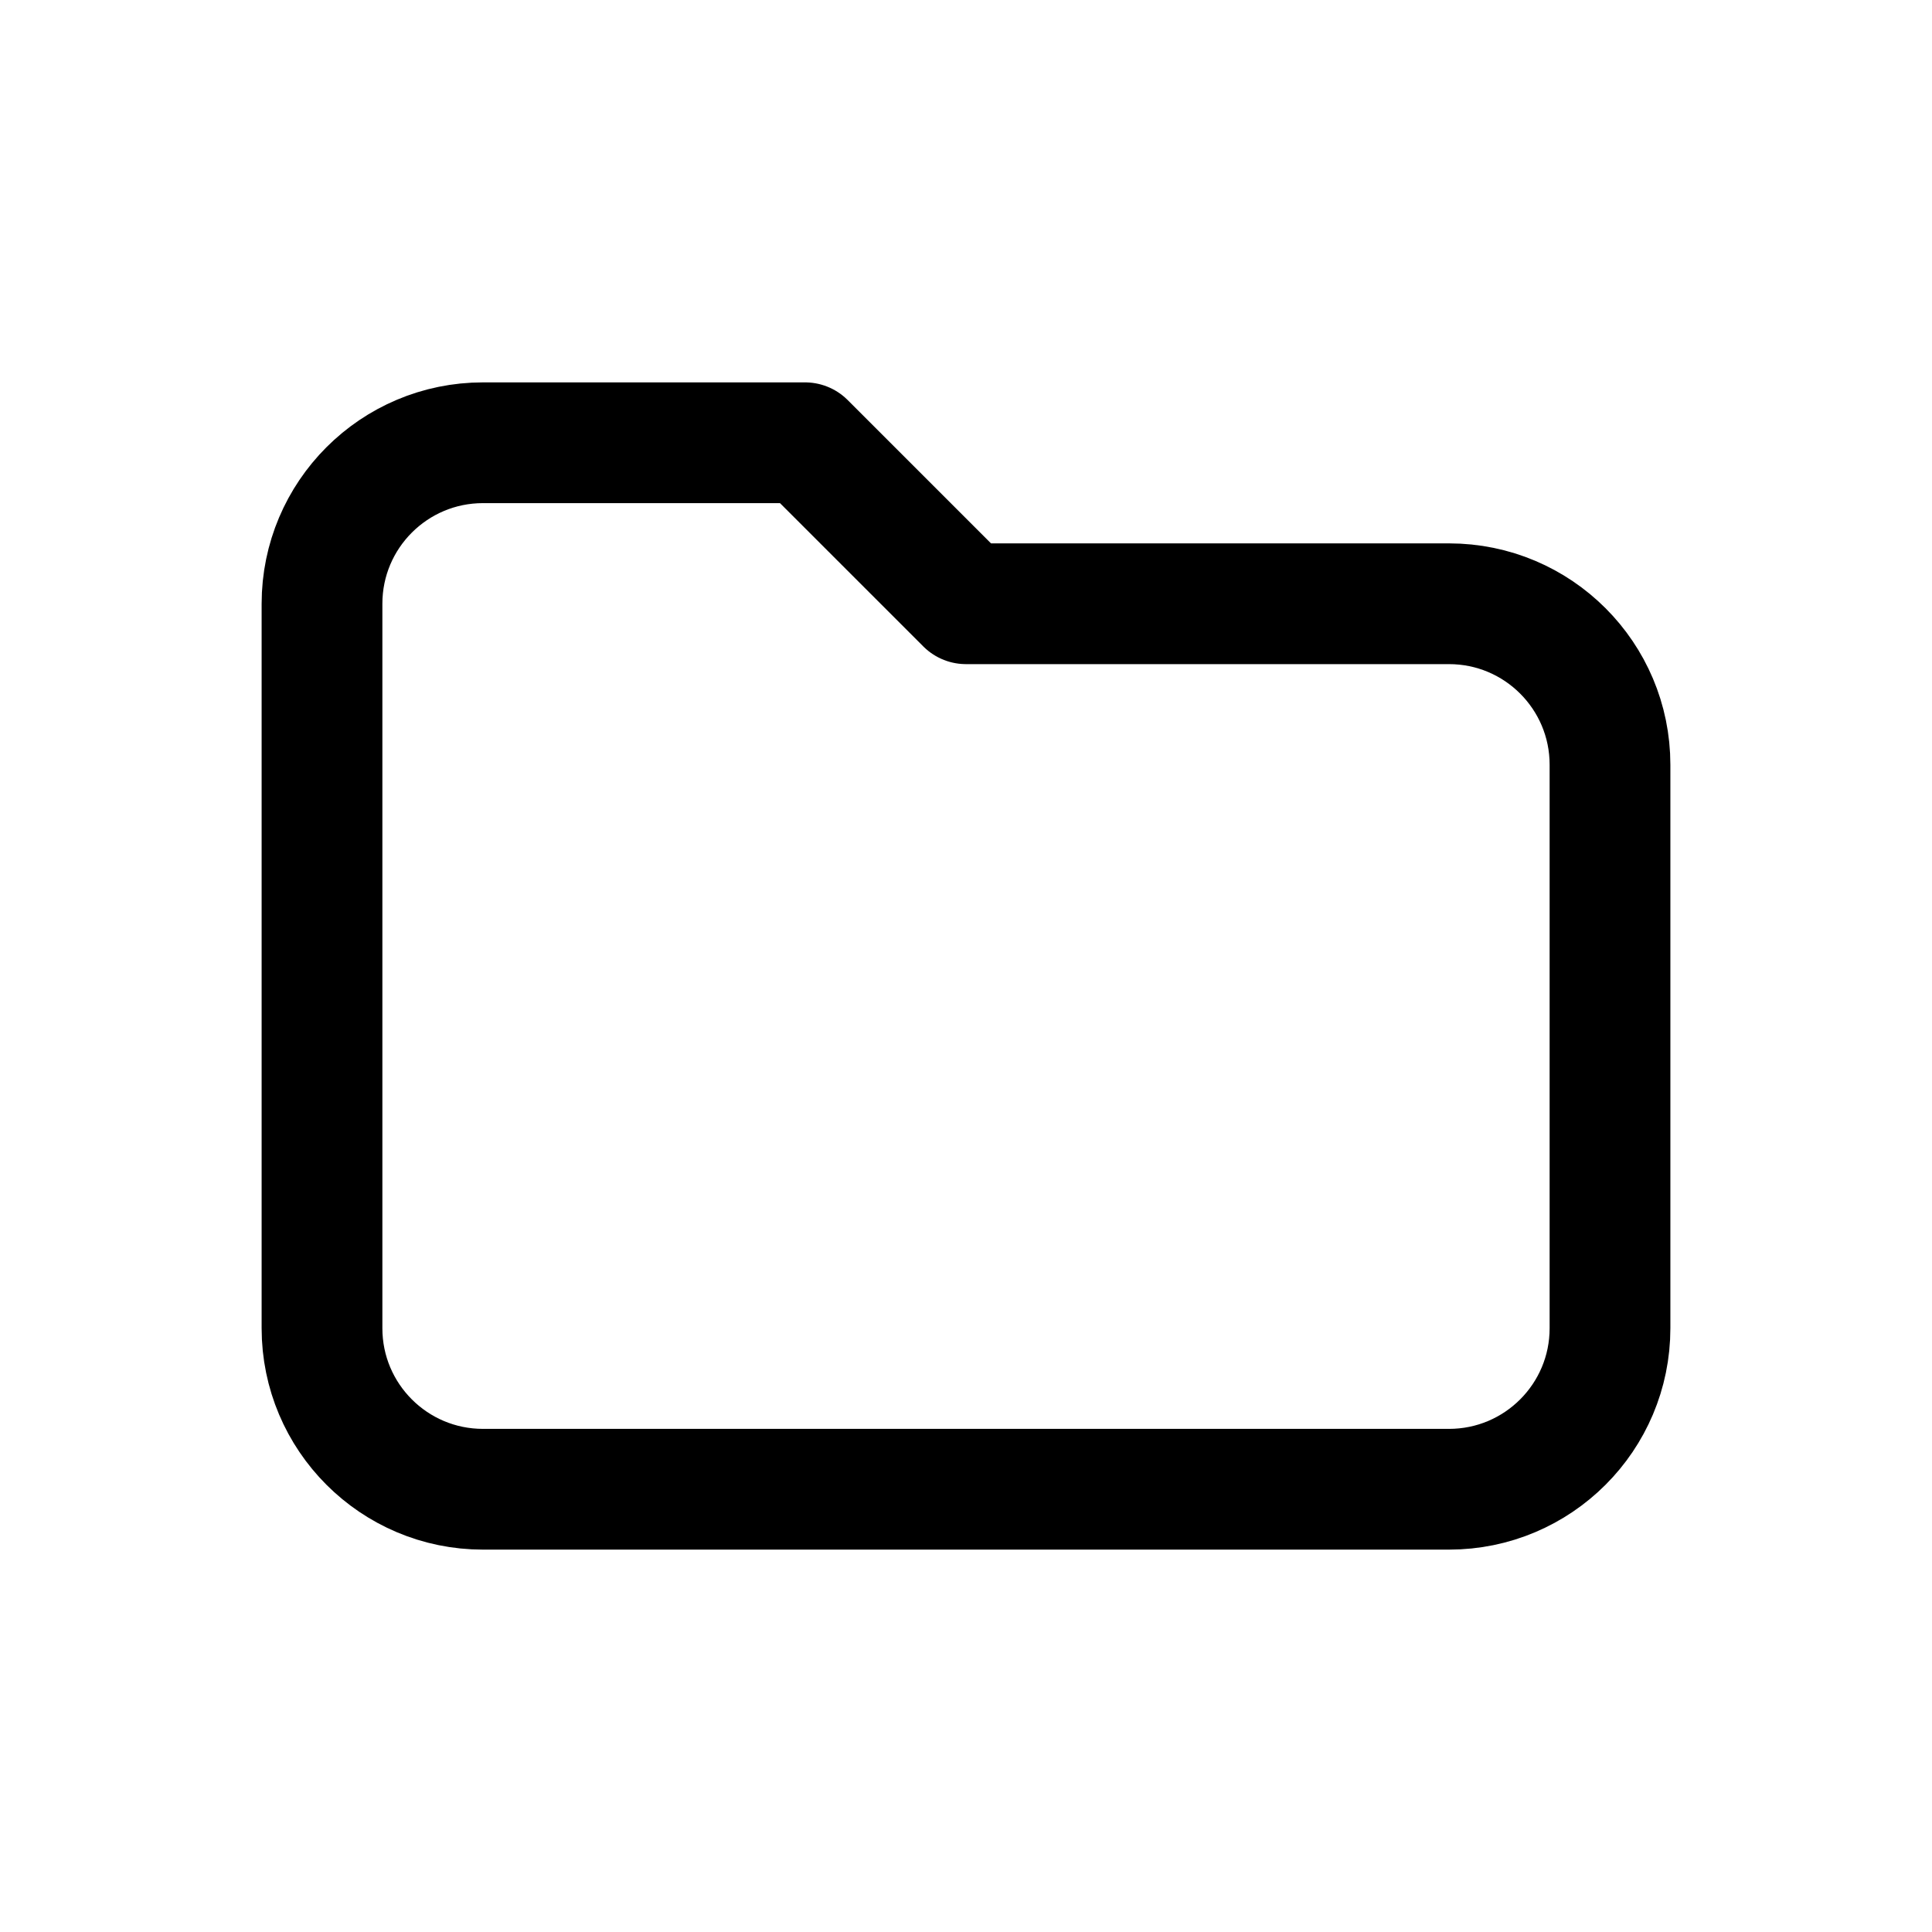
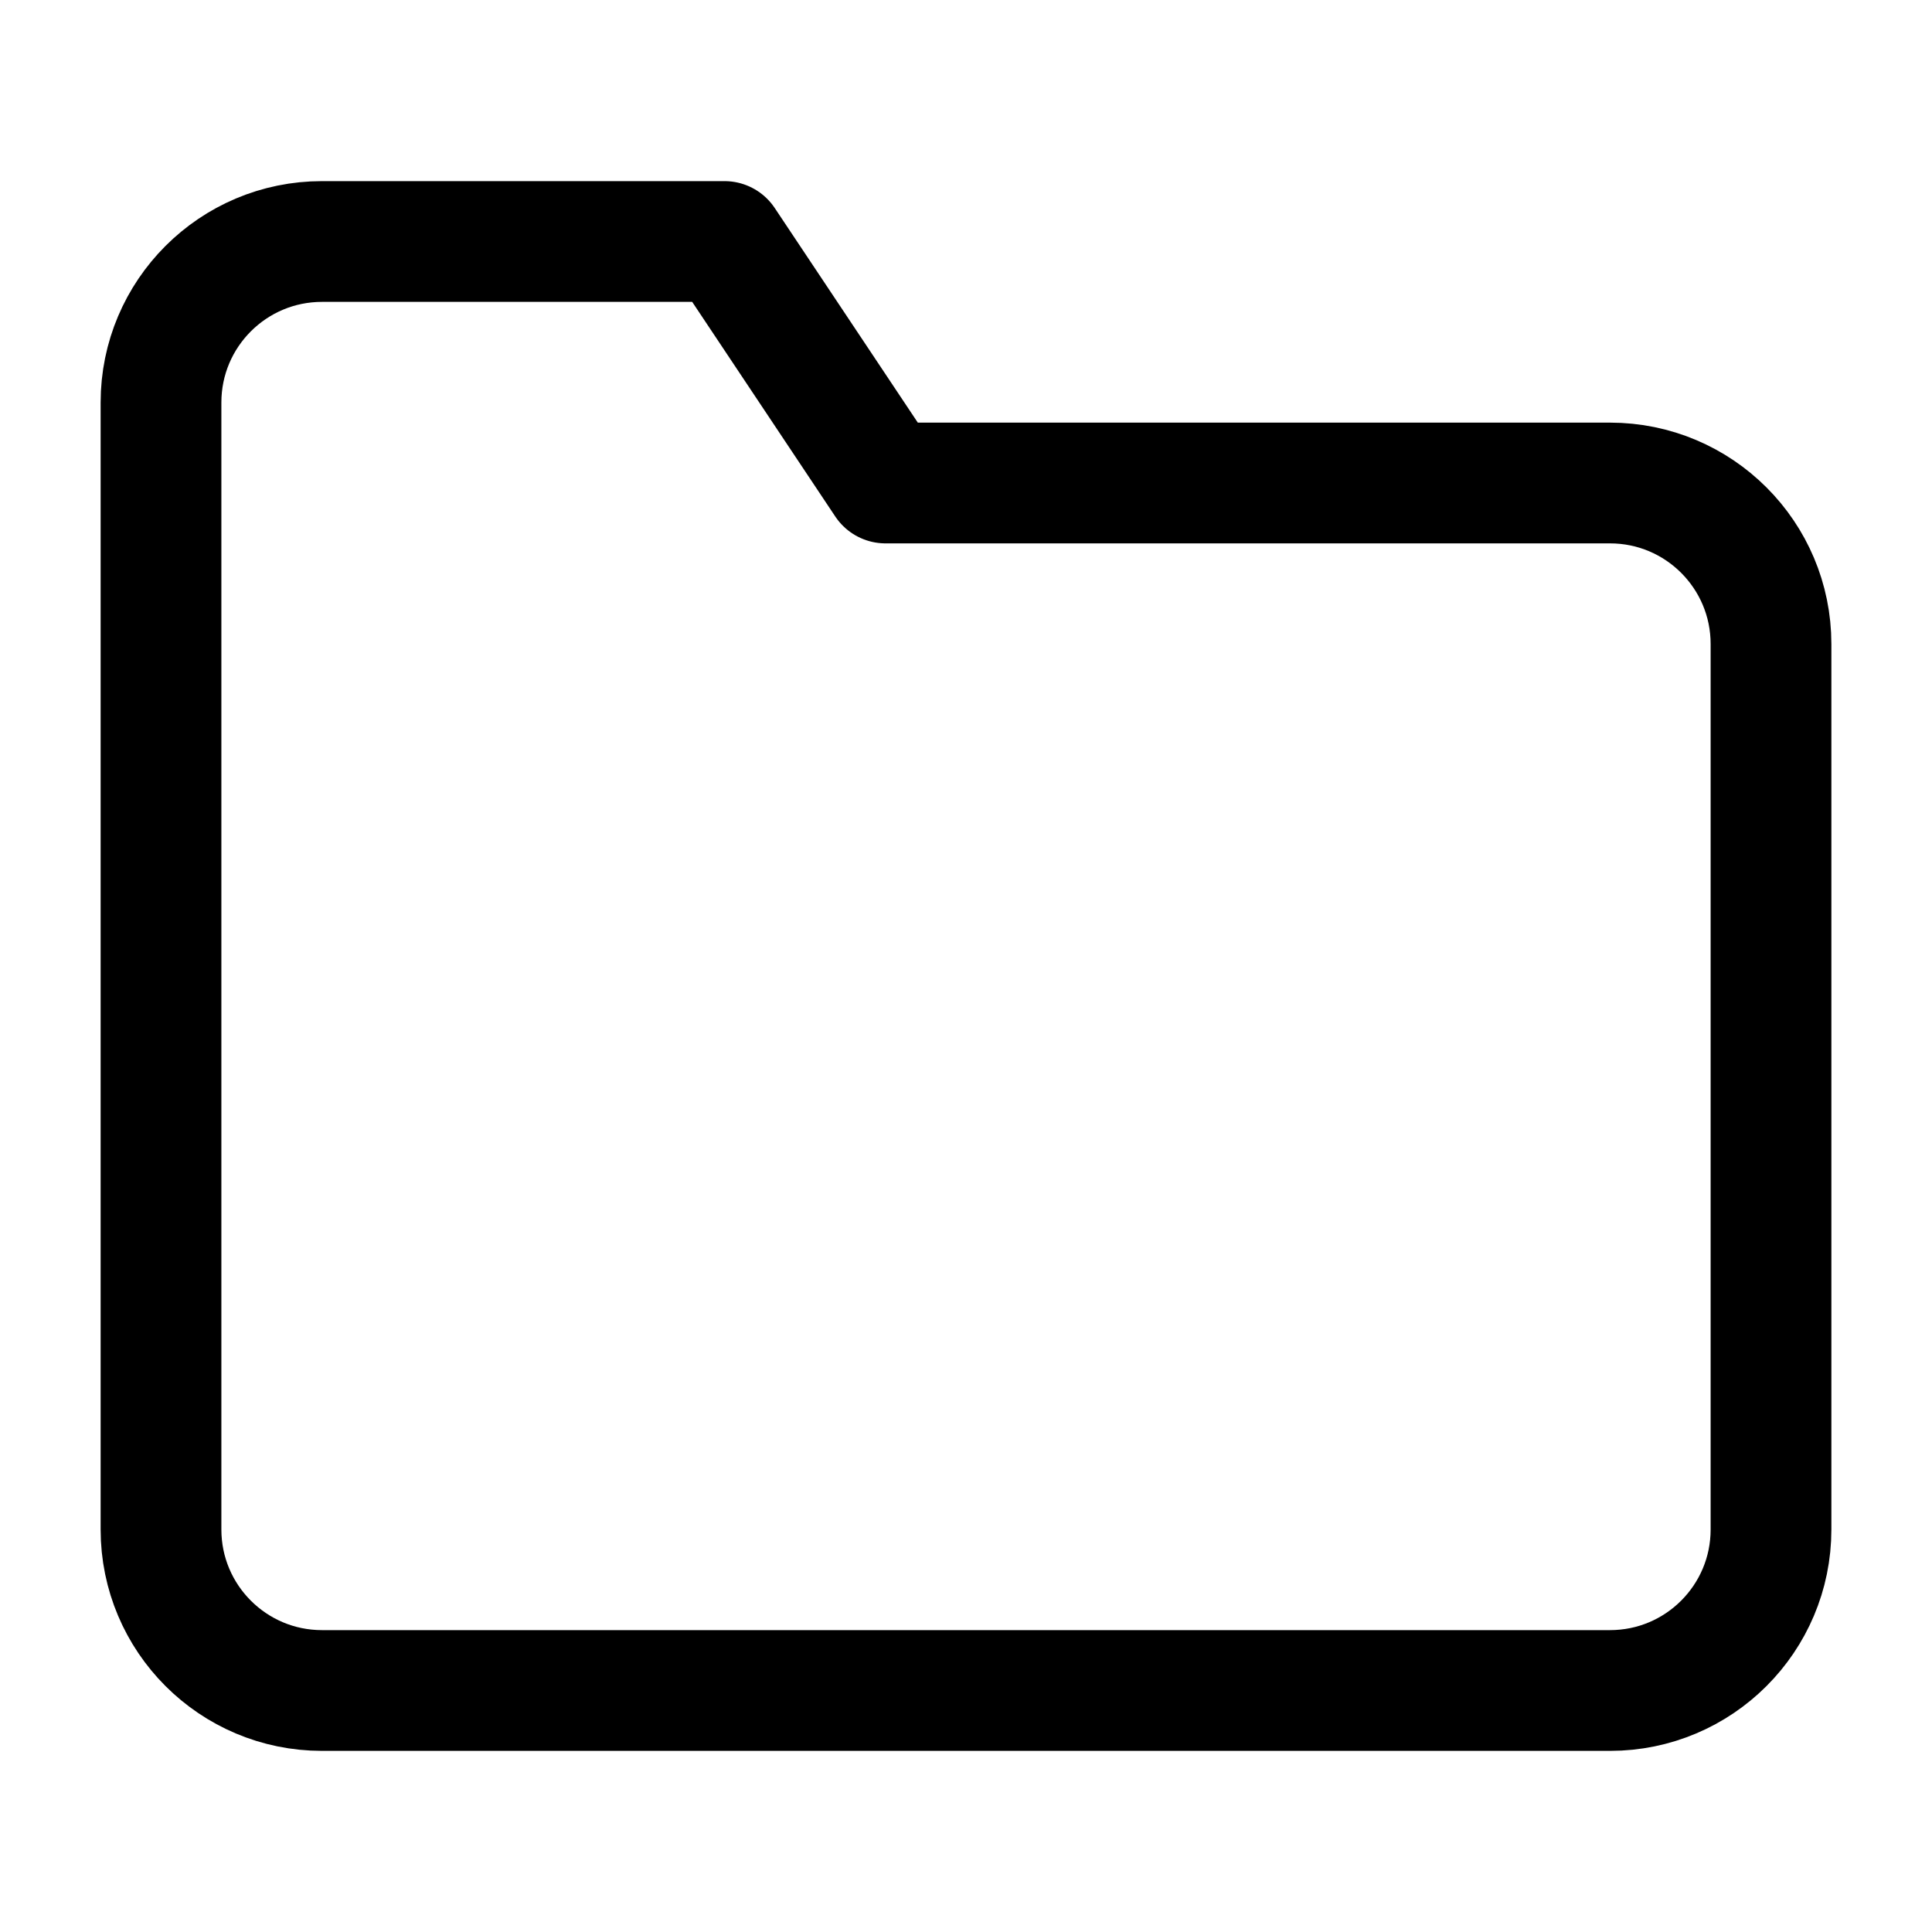
- <svg xmlns="http://www.w3.org/2000/svg" viewBox="0 0 24 24">
-   <path d="M4 7.5a2 2 0 0 1 2-2h4l2 2h6a2 2 0 0 1 2 2v7a2 2 0 0 1-2 2H6a2 2 0 0 1-2-2v-9Z" fill="none" stroke="currentColor" stroke-width="1.5" stroke-linecap="round" stroke-linejoin="round" />
+ <svg viewBox="0 0 24 24" fill="none" stroke="currentColor" stroke-width="1.5" stroke-linecap="round" stroke-linejoin="round">
+   <path d="M22 19a2 2 0 0 1-2 2H4a2 2 0 0 1-2-2V5a2 2 0 0 1 2-2h5l2 3h9a2 2 0 0 1 2 2z" />
</svg>
